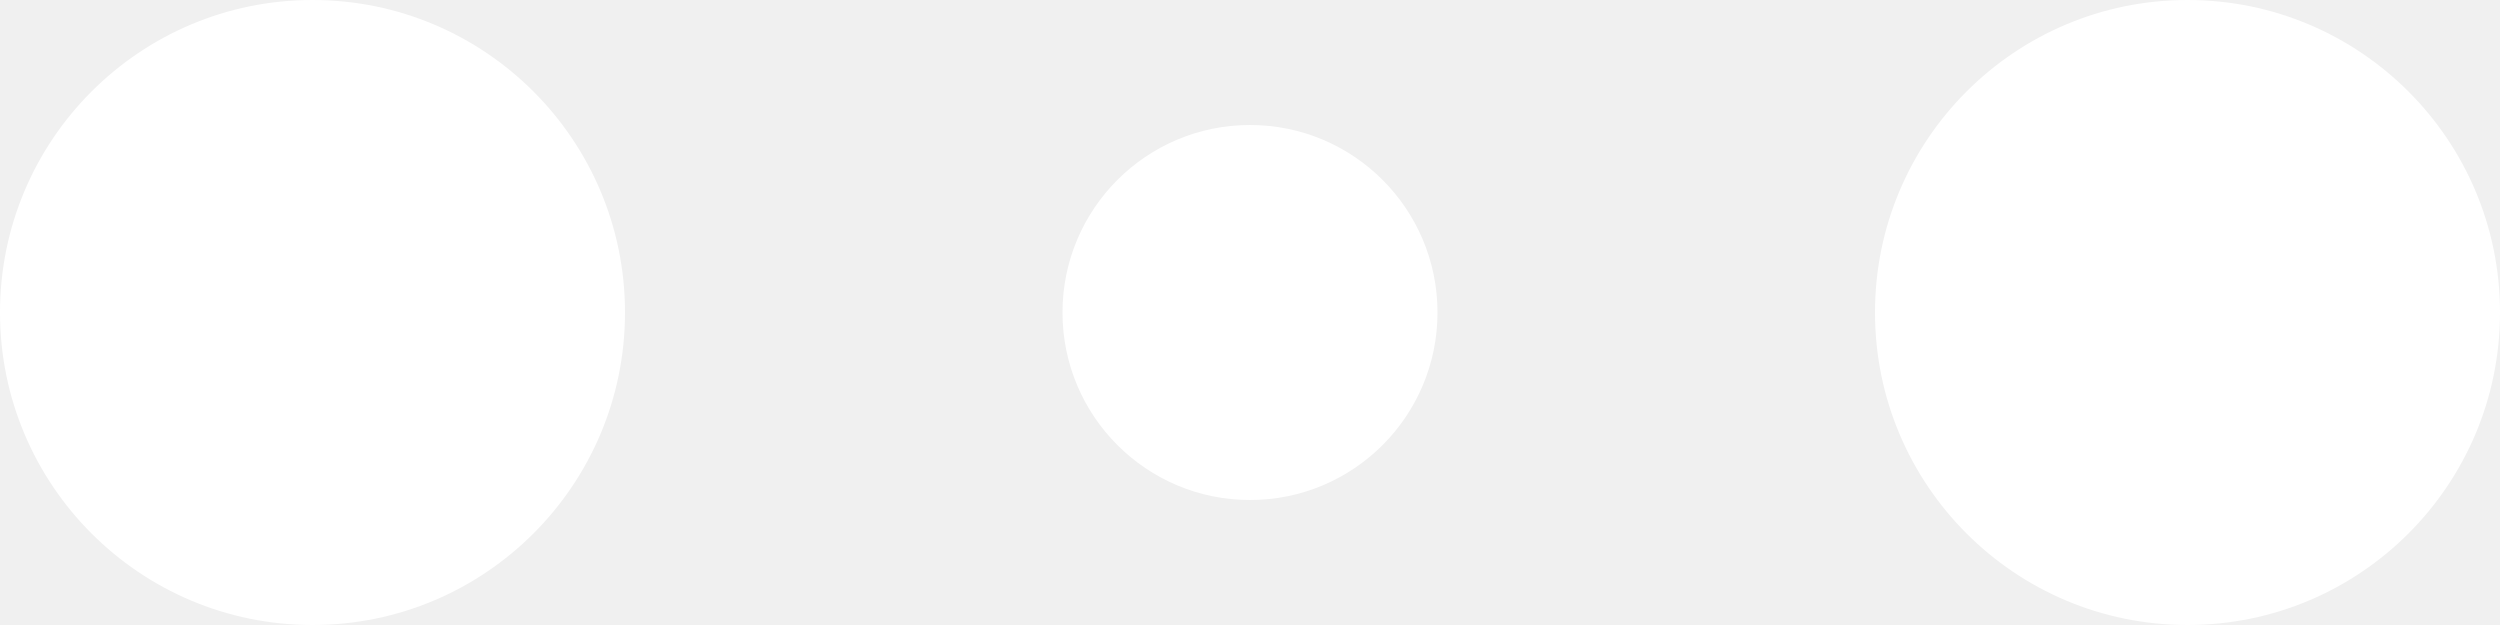
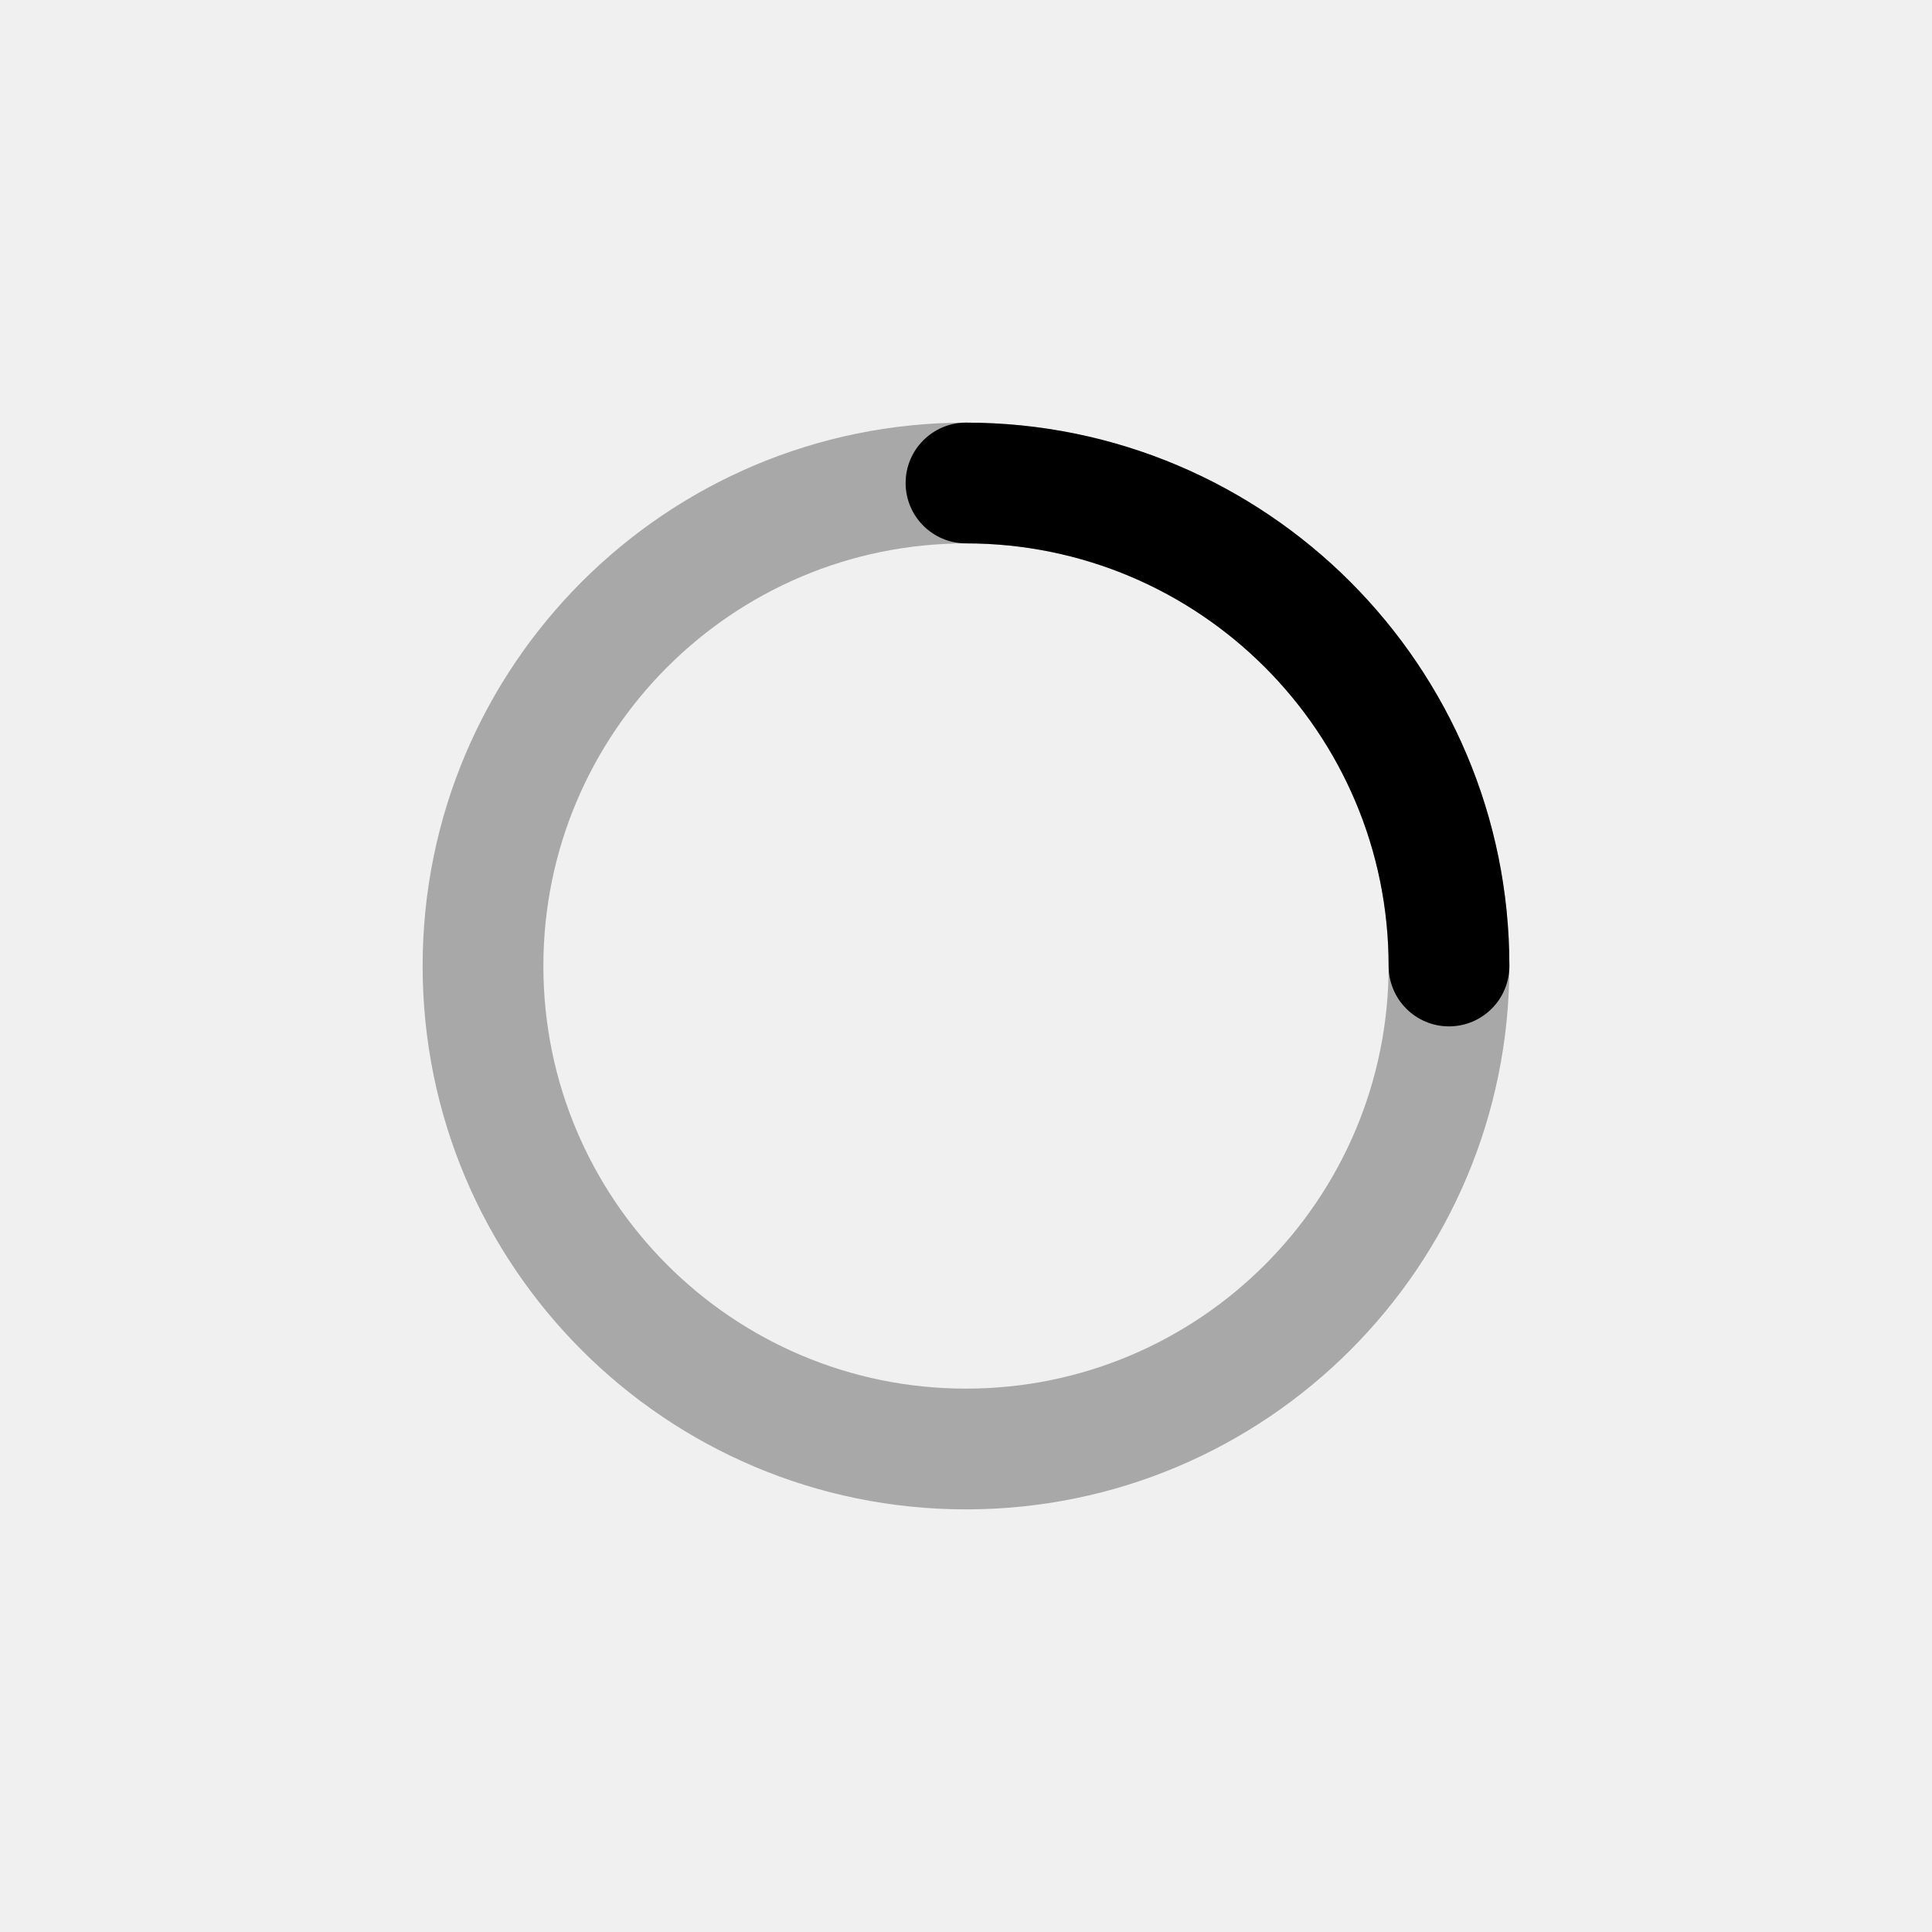
- <svg xmlns="http://www.w3.org/2000/svg" width="120" height="30" viewBox="0 0 120 30" fill="#fff">
-   <circle cx="15" cy="15" r="15">
-     <animate attributeName="r" from="15" to="15" begin="0s" dur="0.8s" values="15;9;15" calcMode="linear" repeatCount="indefinite" />
-     <animate attributeName="fill-opacity" from="1" to="1" begin="0s" dur="0.8s" values="1;.5;1" calcMode="linear" repeatCount="indefinite" />
-   </circle>
-   <circle cx="60" cy="15" r="9" fillOpacity="0.3">
-     <animate attributeName="r" from="9" to="9" begin="0s" dur="0.8s" values="9;15;9" calcMode="linear" repeatCount="indefinite" />
-     <animate attributeName="fill-opacity" from="0.5" to="0.5" begin="0s" dur="0.8s" values=".5;1;.5" calcMode="linear" repeatCount="indefinite" />
-   </circle>
-   <circle cx="105" cy="15" r="15">
-     <animate attributeName="r" from="15" to="15" begin="0s" dur="0.8s" values="15;9;15" calcMode="linear" repeatCount="indefinite" />
-     <animate attributeName="fill-opacity" from="1" to="1" begin="0s" dur="0.8s" values="1;.5;1" calcMode="linear" repeatCount="indefinite" />
-   </circle>
+ <svg xmlns="http://www.w3.org/2000/svg" width="24" height="24" viewBox="0 0 24 24" fill="none">
+   <path opacity="0.3" fill-rule="evenodd" clip-rule="evenodd" d="M12 6.75C9.101 6.75 6.75 9.101 6.75 12C6.75 14.899 9.101 17.25 12 17.25C14.899 17.25 17.25 14.899 17.25 12C17.25 9.101 14.899 6.75 12 6.75ZM5.25 12C5.25 8.272 8.272 5.25 12 5.25C15.728 5.25 18.75 8.272 18.75 12C18.75 15.728 15.728 18.75 12 18.75C8.272 18.75 5.25 15.728 5.25 12Z" fill="black" />
+   <path fill-rule="evenodd" clip-rule="evenodd" d="M11.25 6C11.25 5.586 11.586 5.25 12 5.25C15.728 5.25 18.75 8.272 18.75 12C18.75 12.414 18.414 12.75 18 12.75C17.586 12.75 17.25 12.414 17.25 12C17.25 9.101 14.899 6.75 12 6.75C11.586 6.75 11.25 6.414 11.25 6Z" fill="black" />
</svg>
